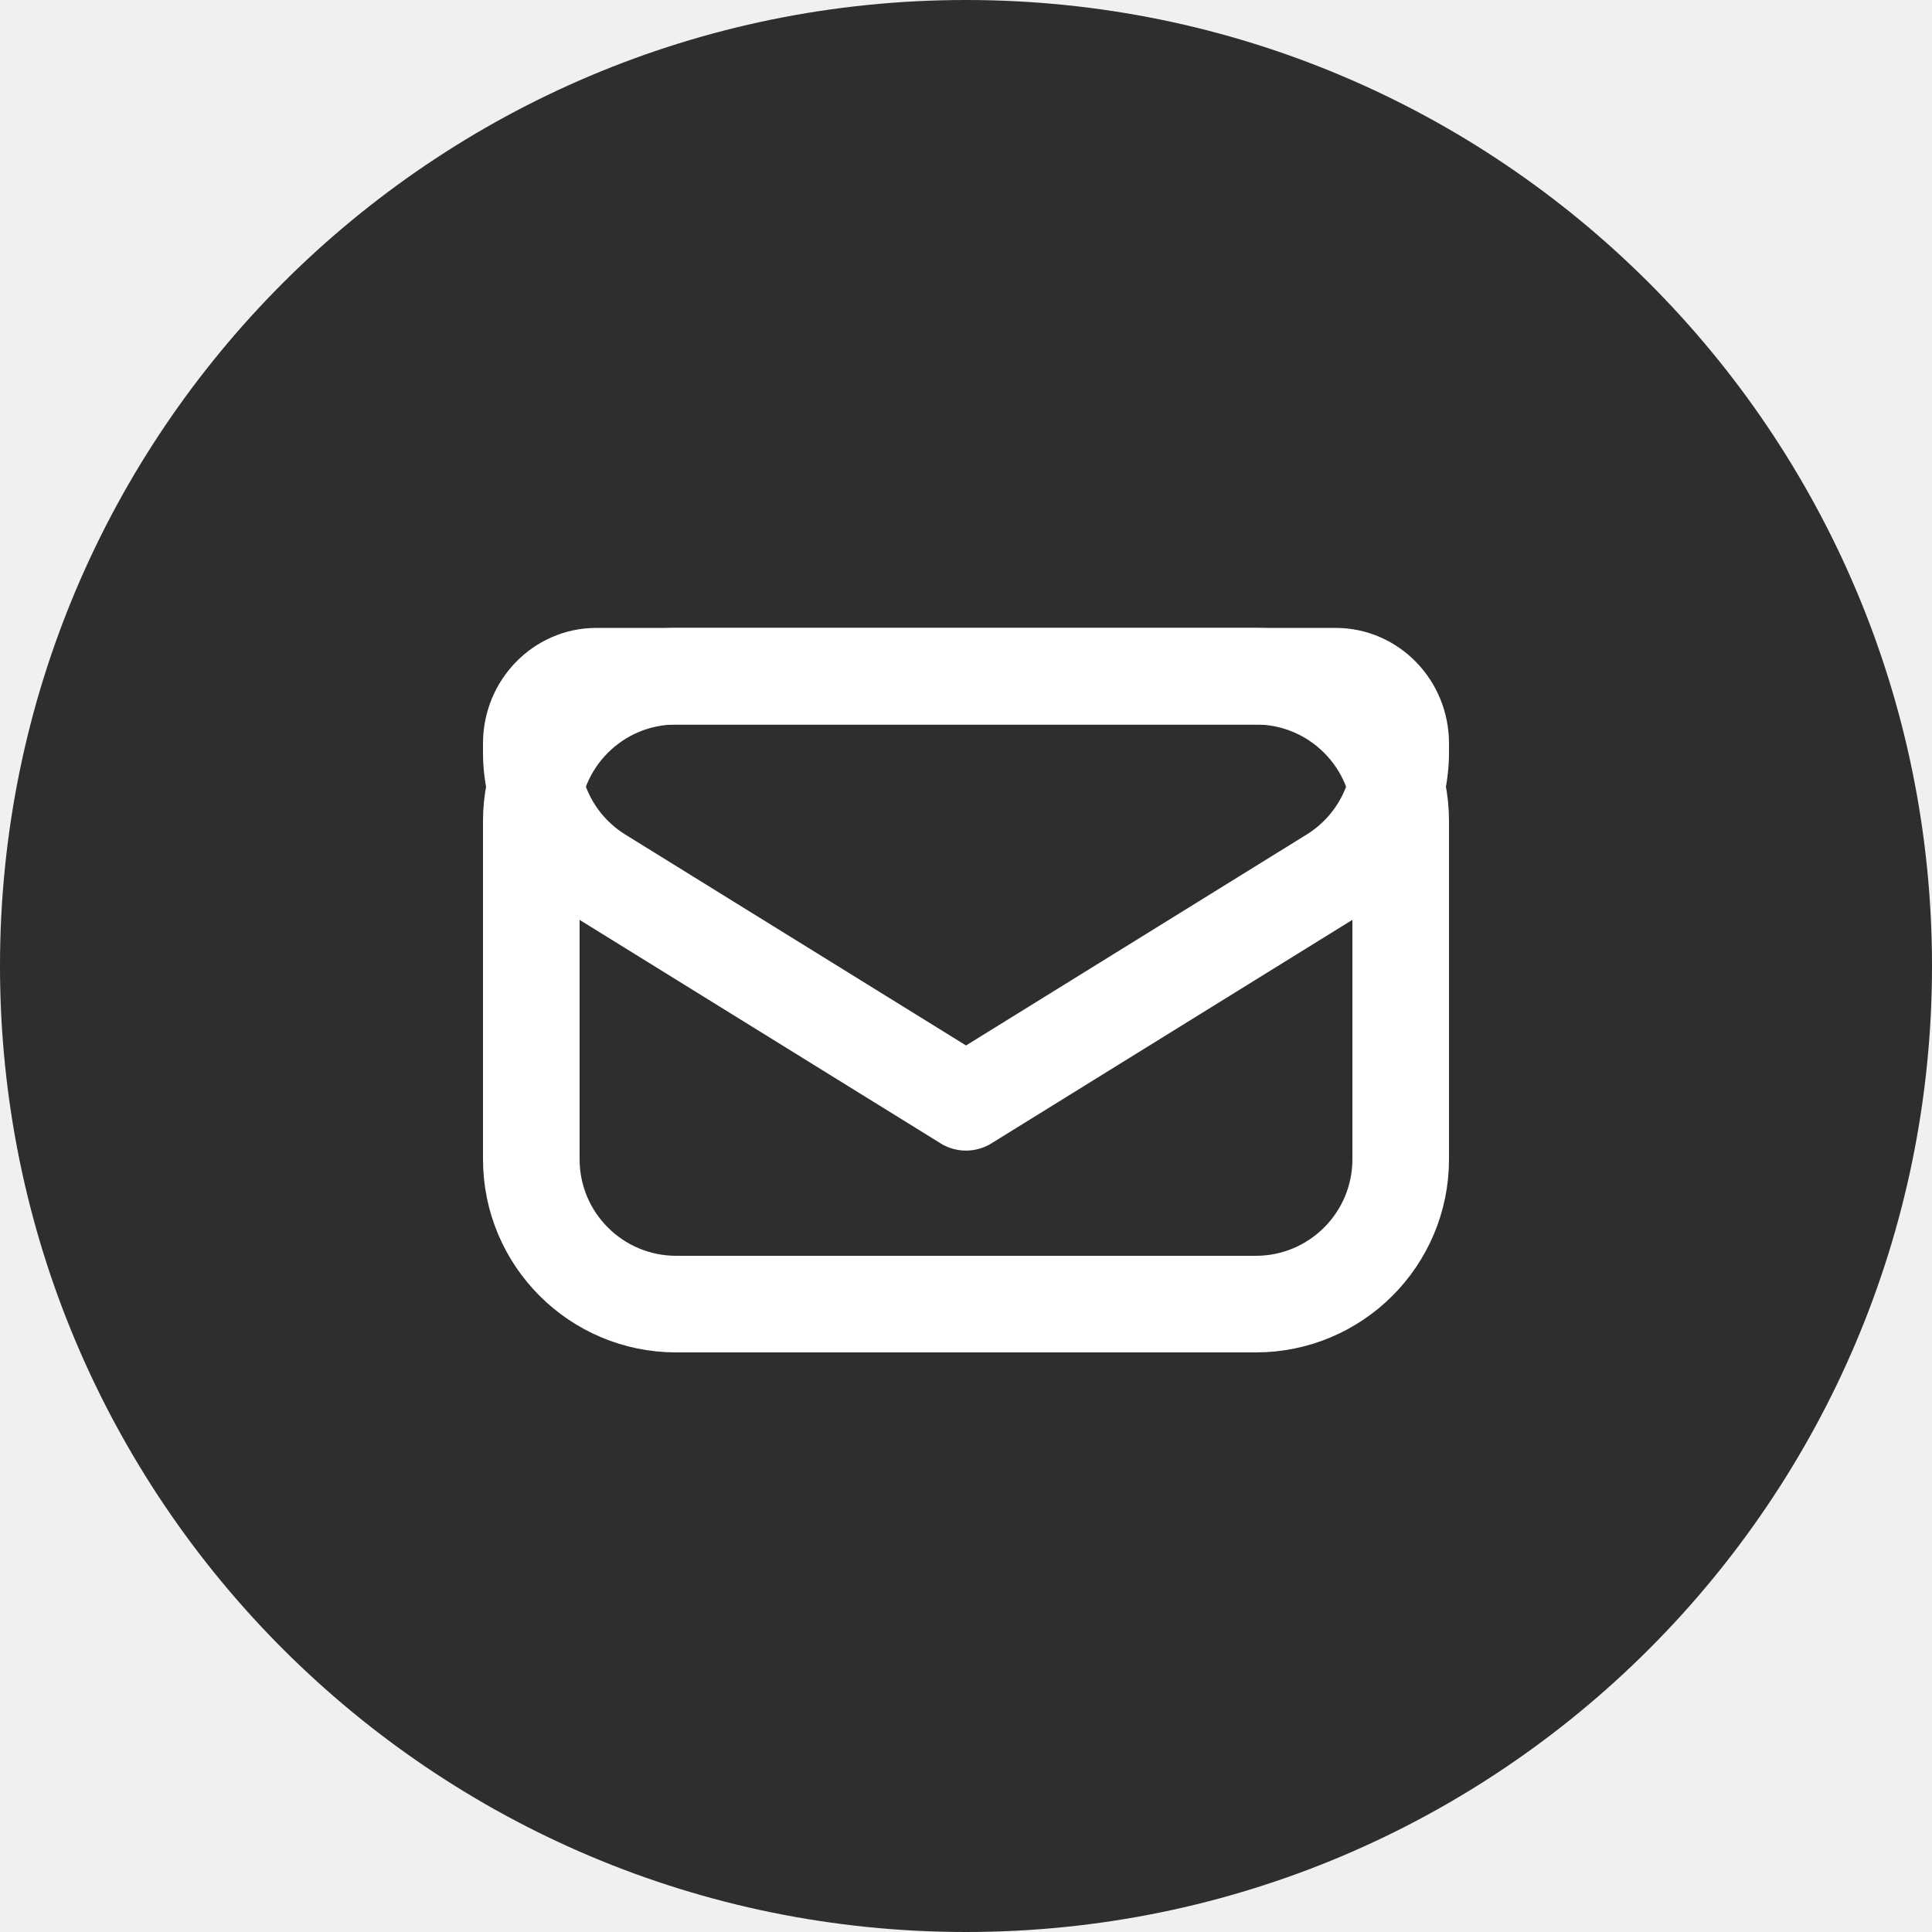
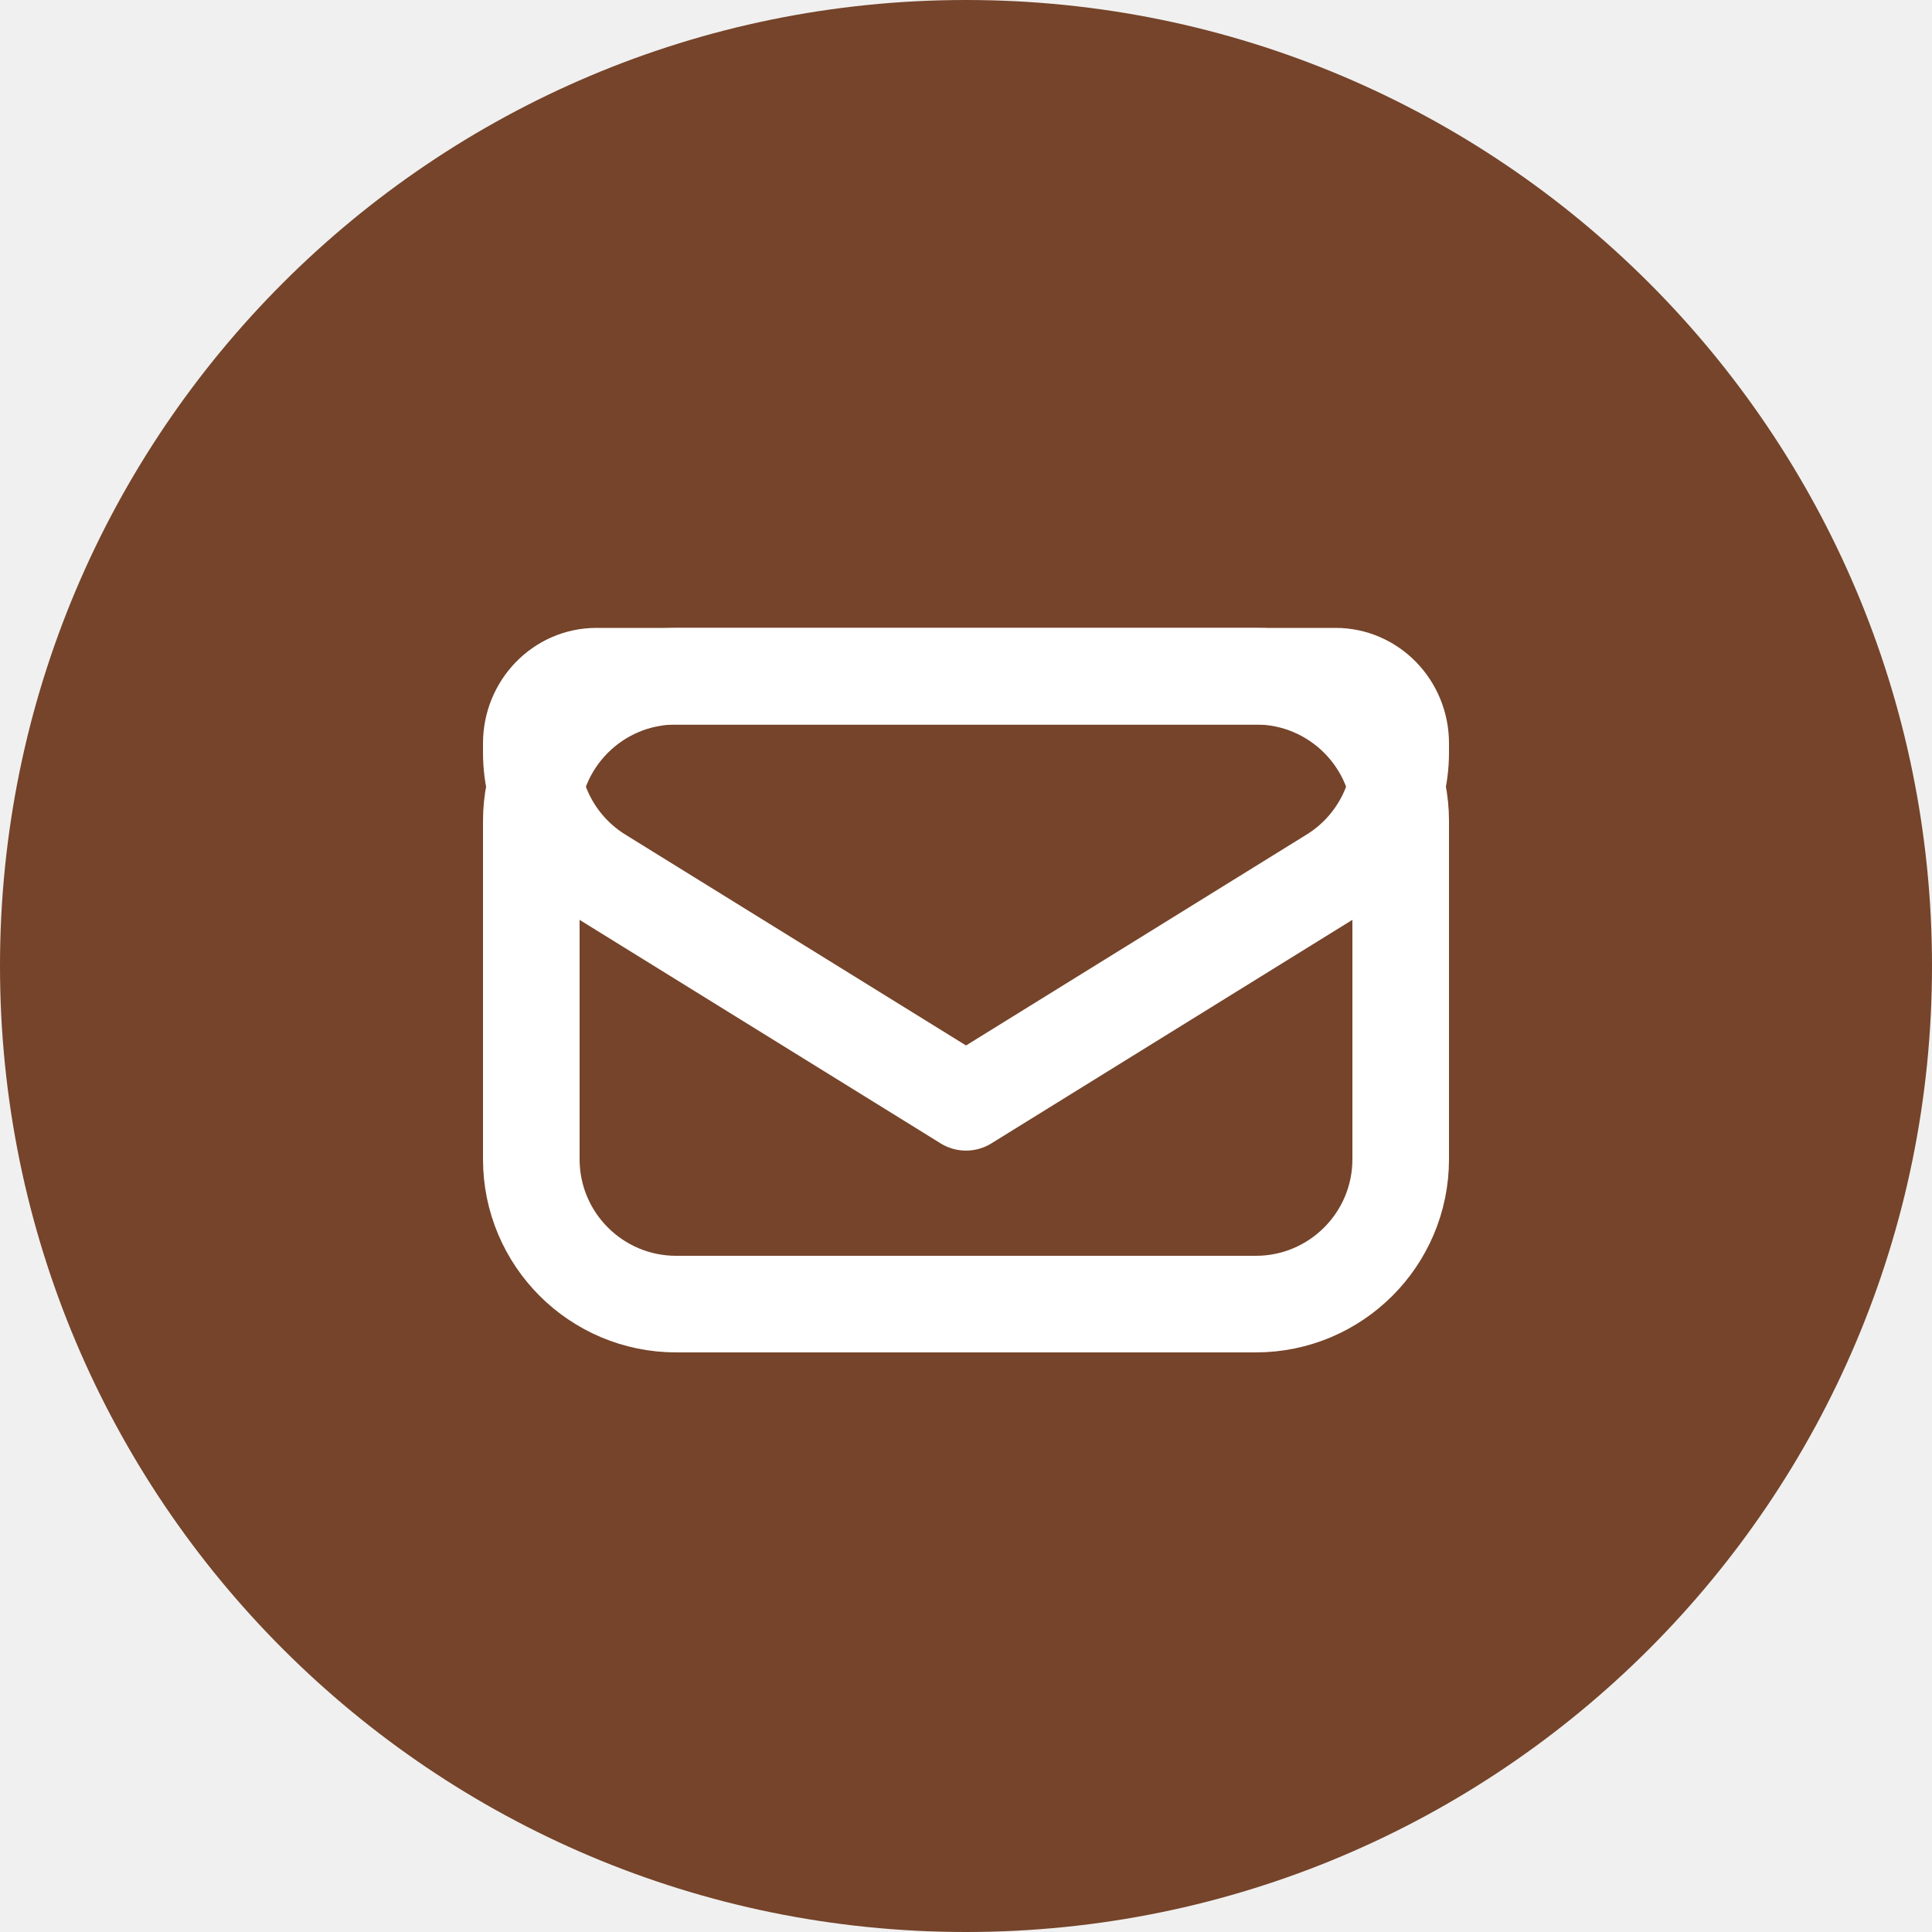
<svg xmlns="http://www.w3.org/2000/svg" width="40" height="40" viewBox="0 0 40 40" fill="none">
-   <circle cx="20" cy="20" r="20" fill="#2E2E2E" />
+   <circle cx="20" cy="20" r="20" fill="#75442A" />
  <path clip-rule="evenodd" d="M11 17a3 3 0 0 1 3-3h12a3 3 0 0 1 3 3v7a3 3 0 0 1-3 3H14a3 3 0 0 1-3-3v-7z" stroke="#fff" stroke-width="2" stroke-linecap="round" stroke-linejoin="round" />
  <path clip-rule="evenodd" d="M20 22.821l-7.58-4.692a3 3 0 0 1-1.42-2.55v-.188c0-.768.604-1.391 1.347-1.391h15.306c.742 0 1.347.623 1.347 1.391v.187a3 3 0 0 1-1.42 2.55L20 22.822z" stroke="#fff" stroke-width="2" stroke-linecap="round" stroke-linejoin="round" />
</svg>
